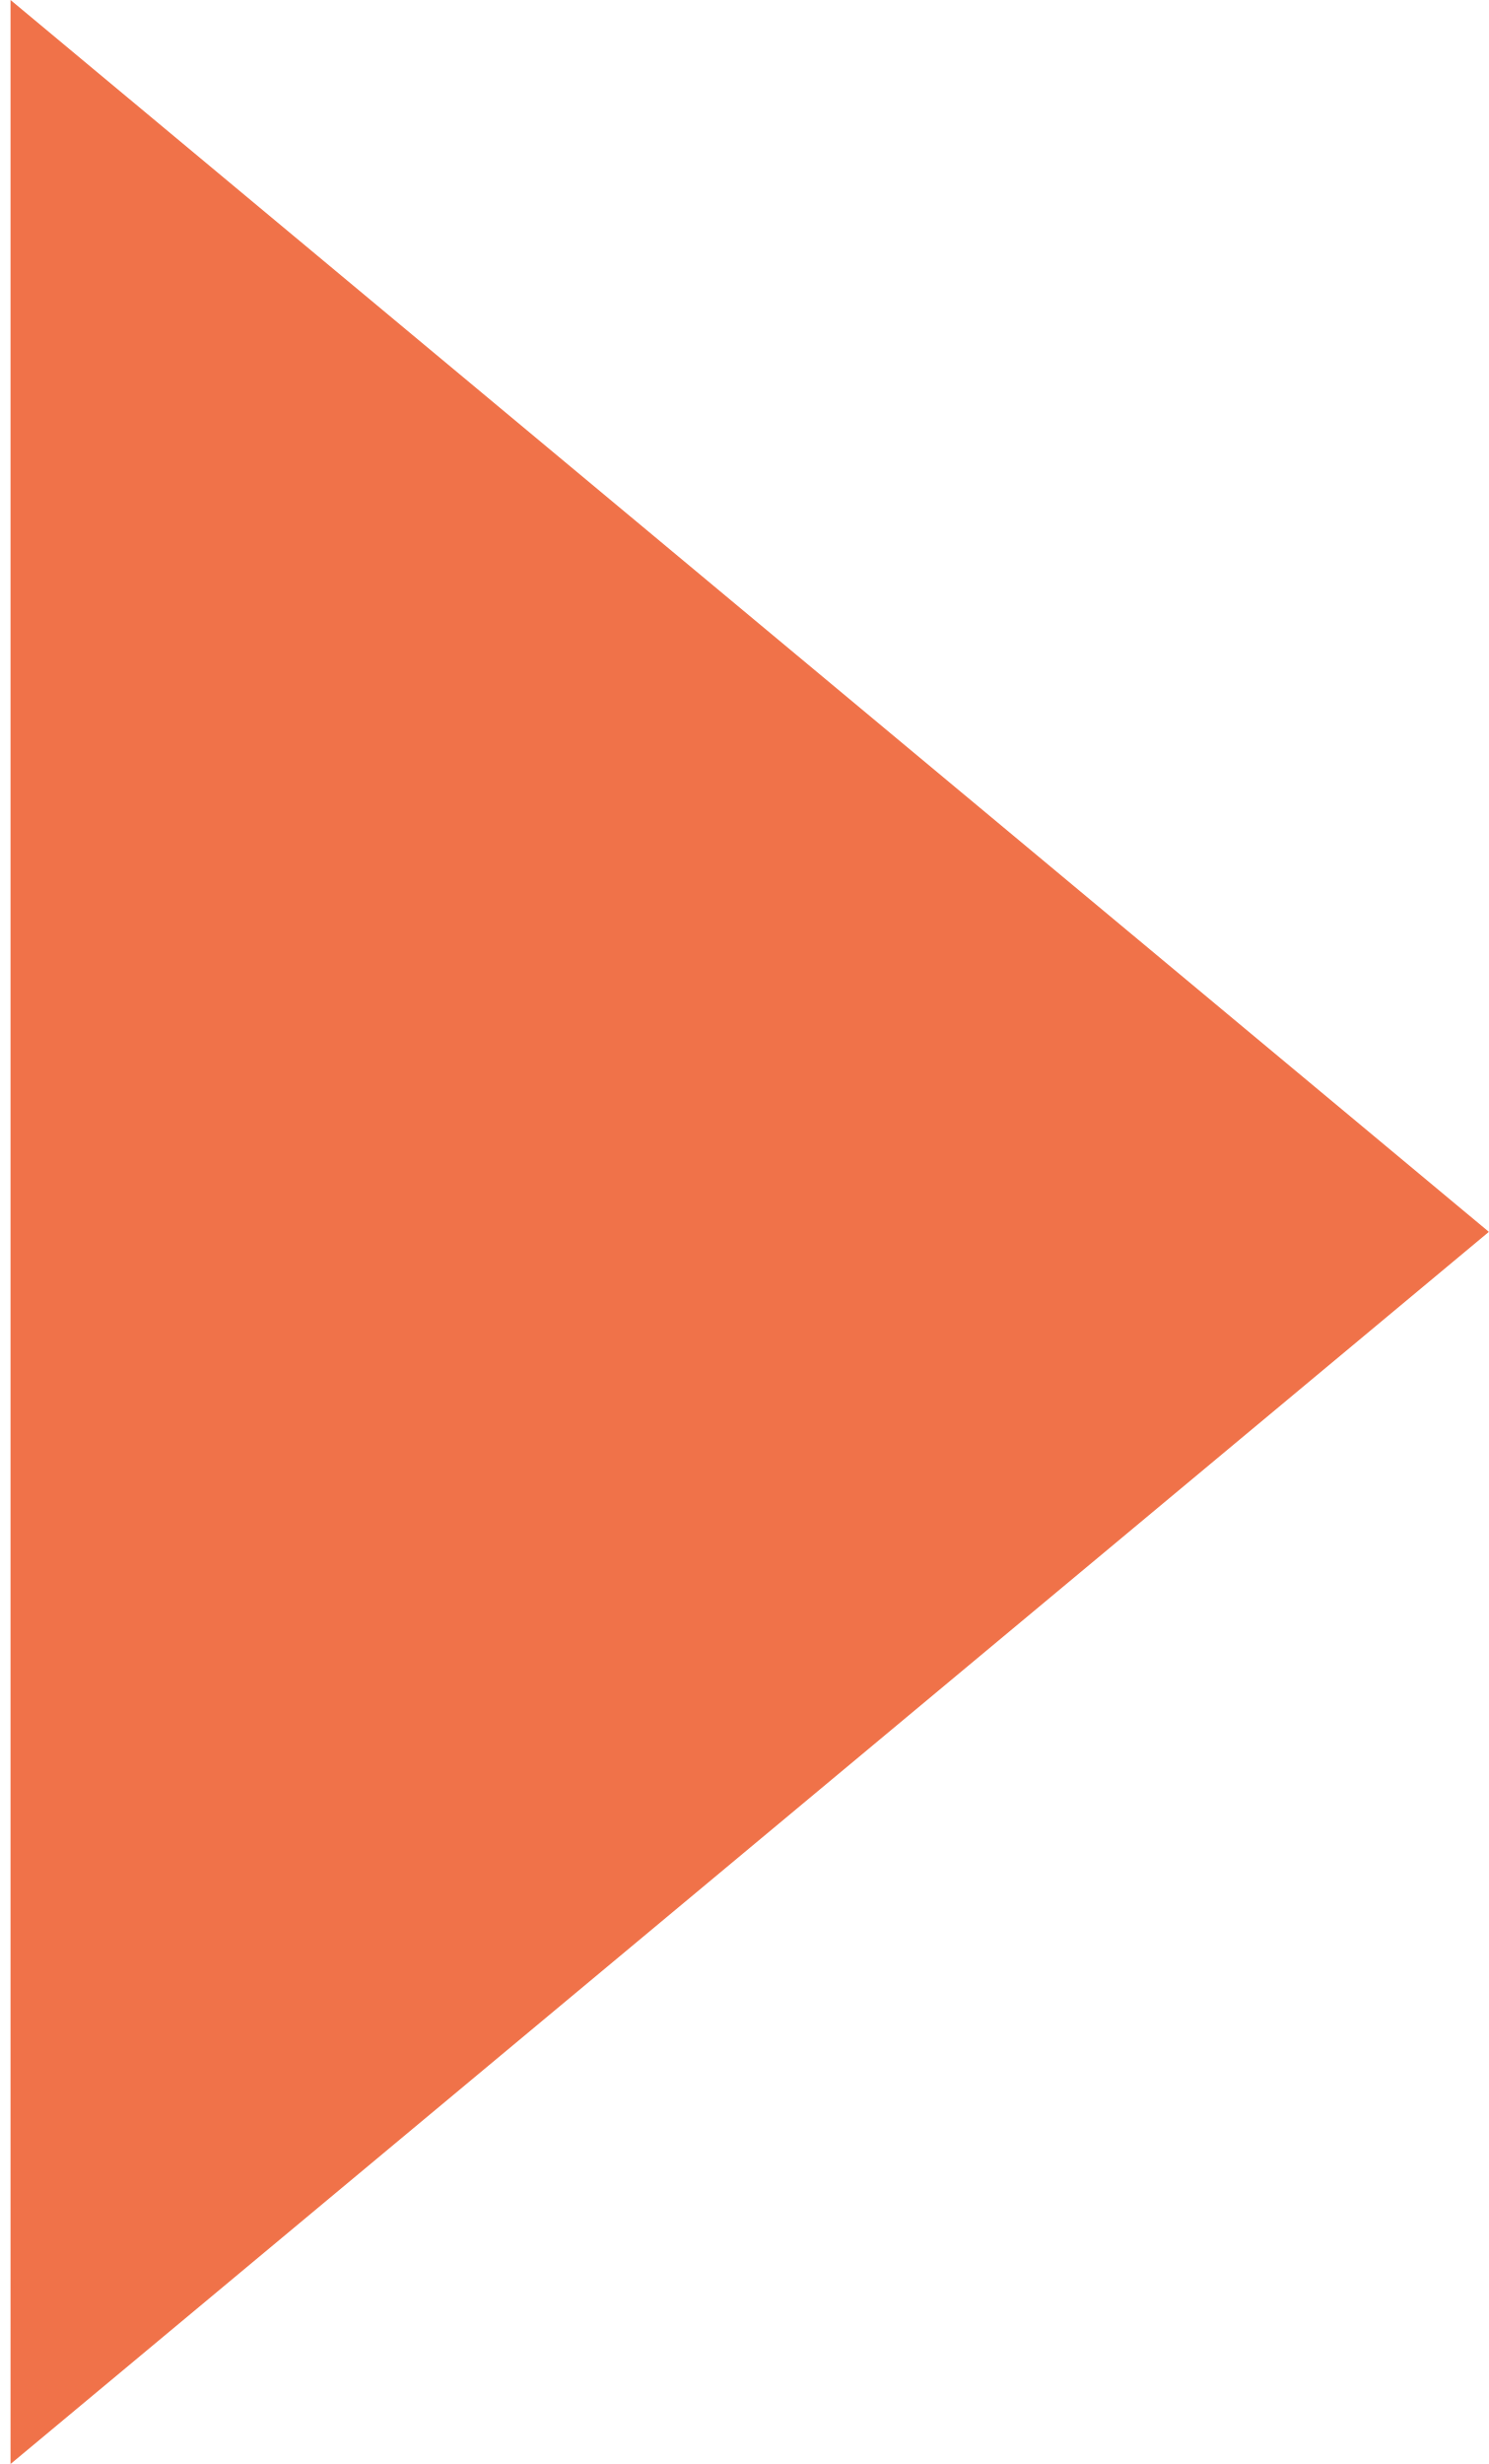
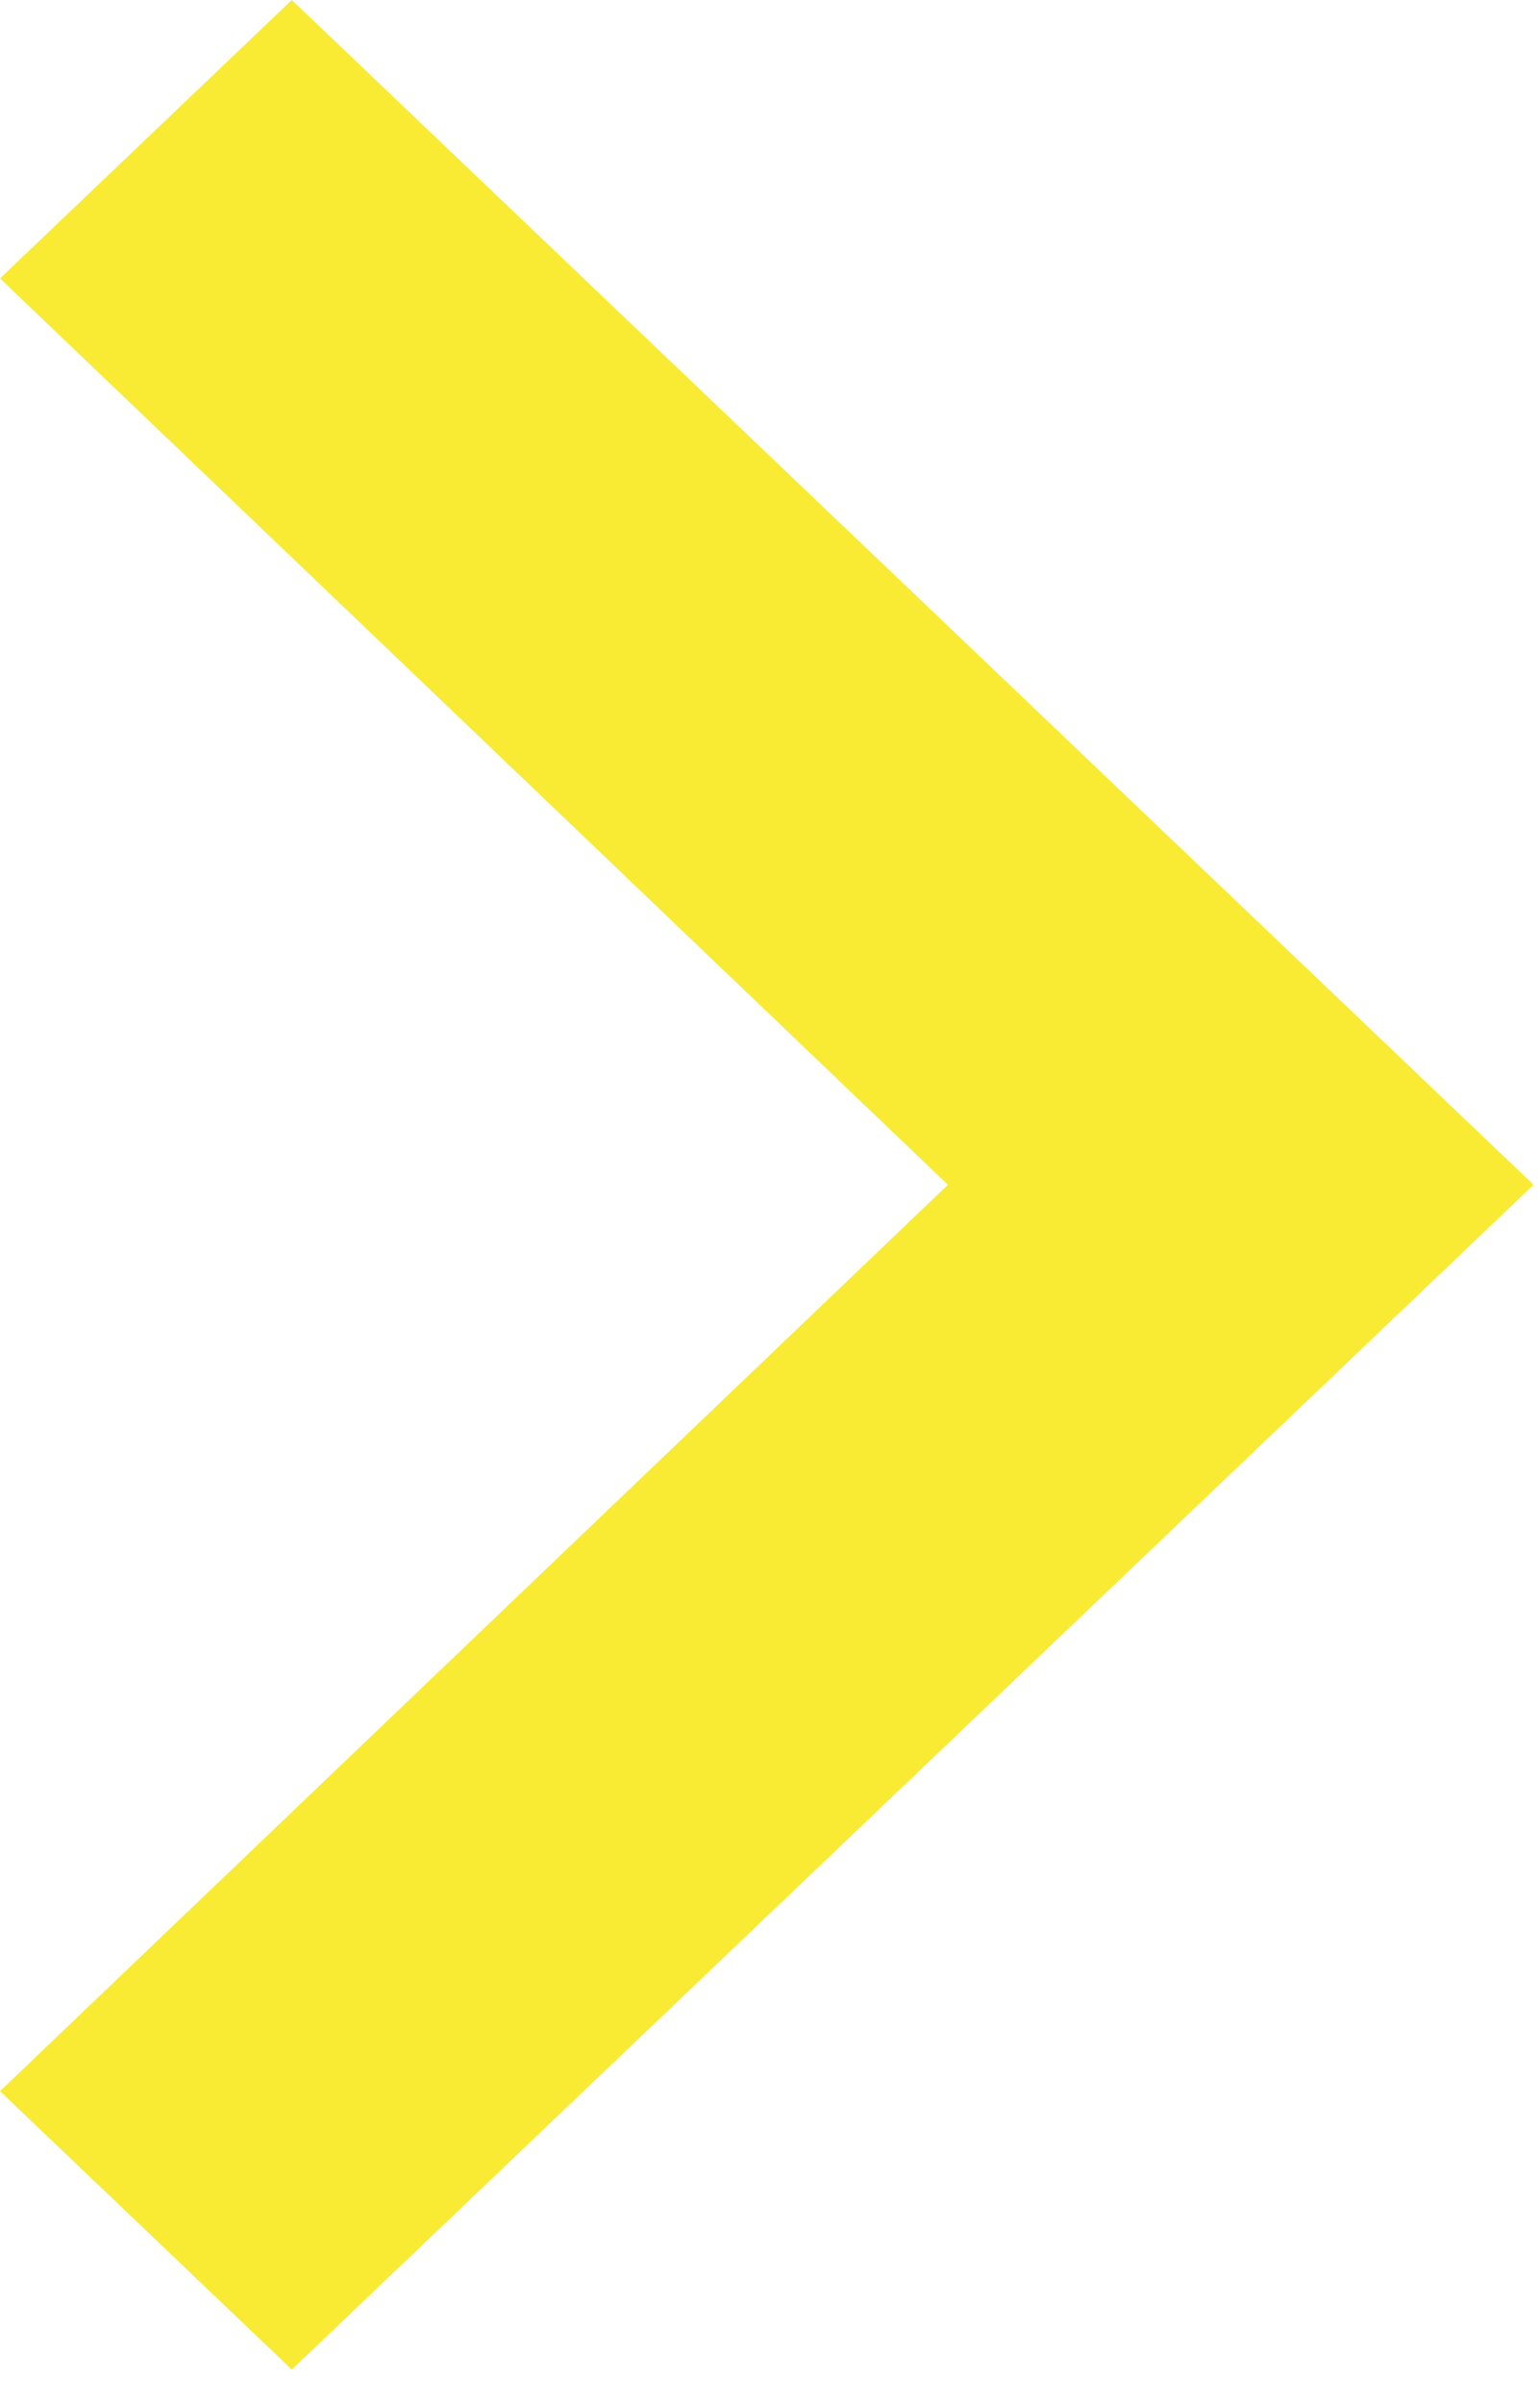
- <svg xmlns="http://www.w3.org/2000/svg" version="1.1" id="Ebene_1" x="0px" y="0px" viewBox="0 0 508.8 841.9" enable-background="new 0 0 508.8 841.9" xml:space="preserve">
-   <polygon fill="#F07249" points="508.8,420.9 3.6,841.9 3.6,0 " />
+ <svg xmlns="http://www.w3.org/2000/svg" width="41px" height="64px" viewBox="0 0 41 64" version="1.1">
+   <defs />
+   <g id="icons" stroke="none" stroke-width="1" fill="none" fill-rule="evenodd">
+     <g id="Artboard-1" transform="translate(-56, -216)" fill="#F9EB33">
+       <polygon id="Shape-Copy-4" transform="translate(76.42, 247.5421) scale(-1, 1) translate(-76.42, -247.5421) " points="96.84 223.412 89.069 216 56 247.542 89.069 279.084 96.84 271.672 71.597 247.542" />
+     </g>
+   </g>
</svg>
